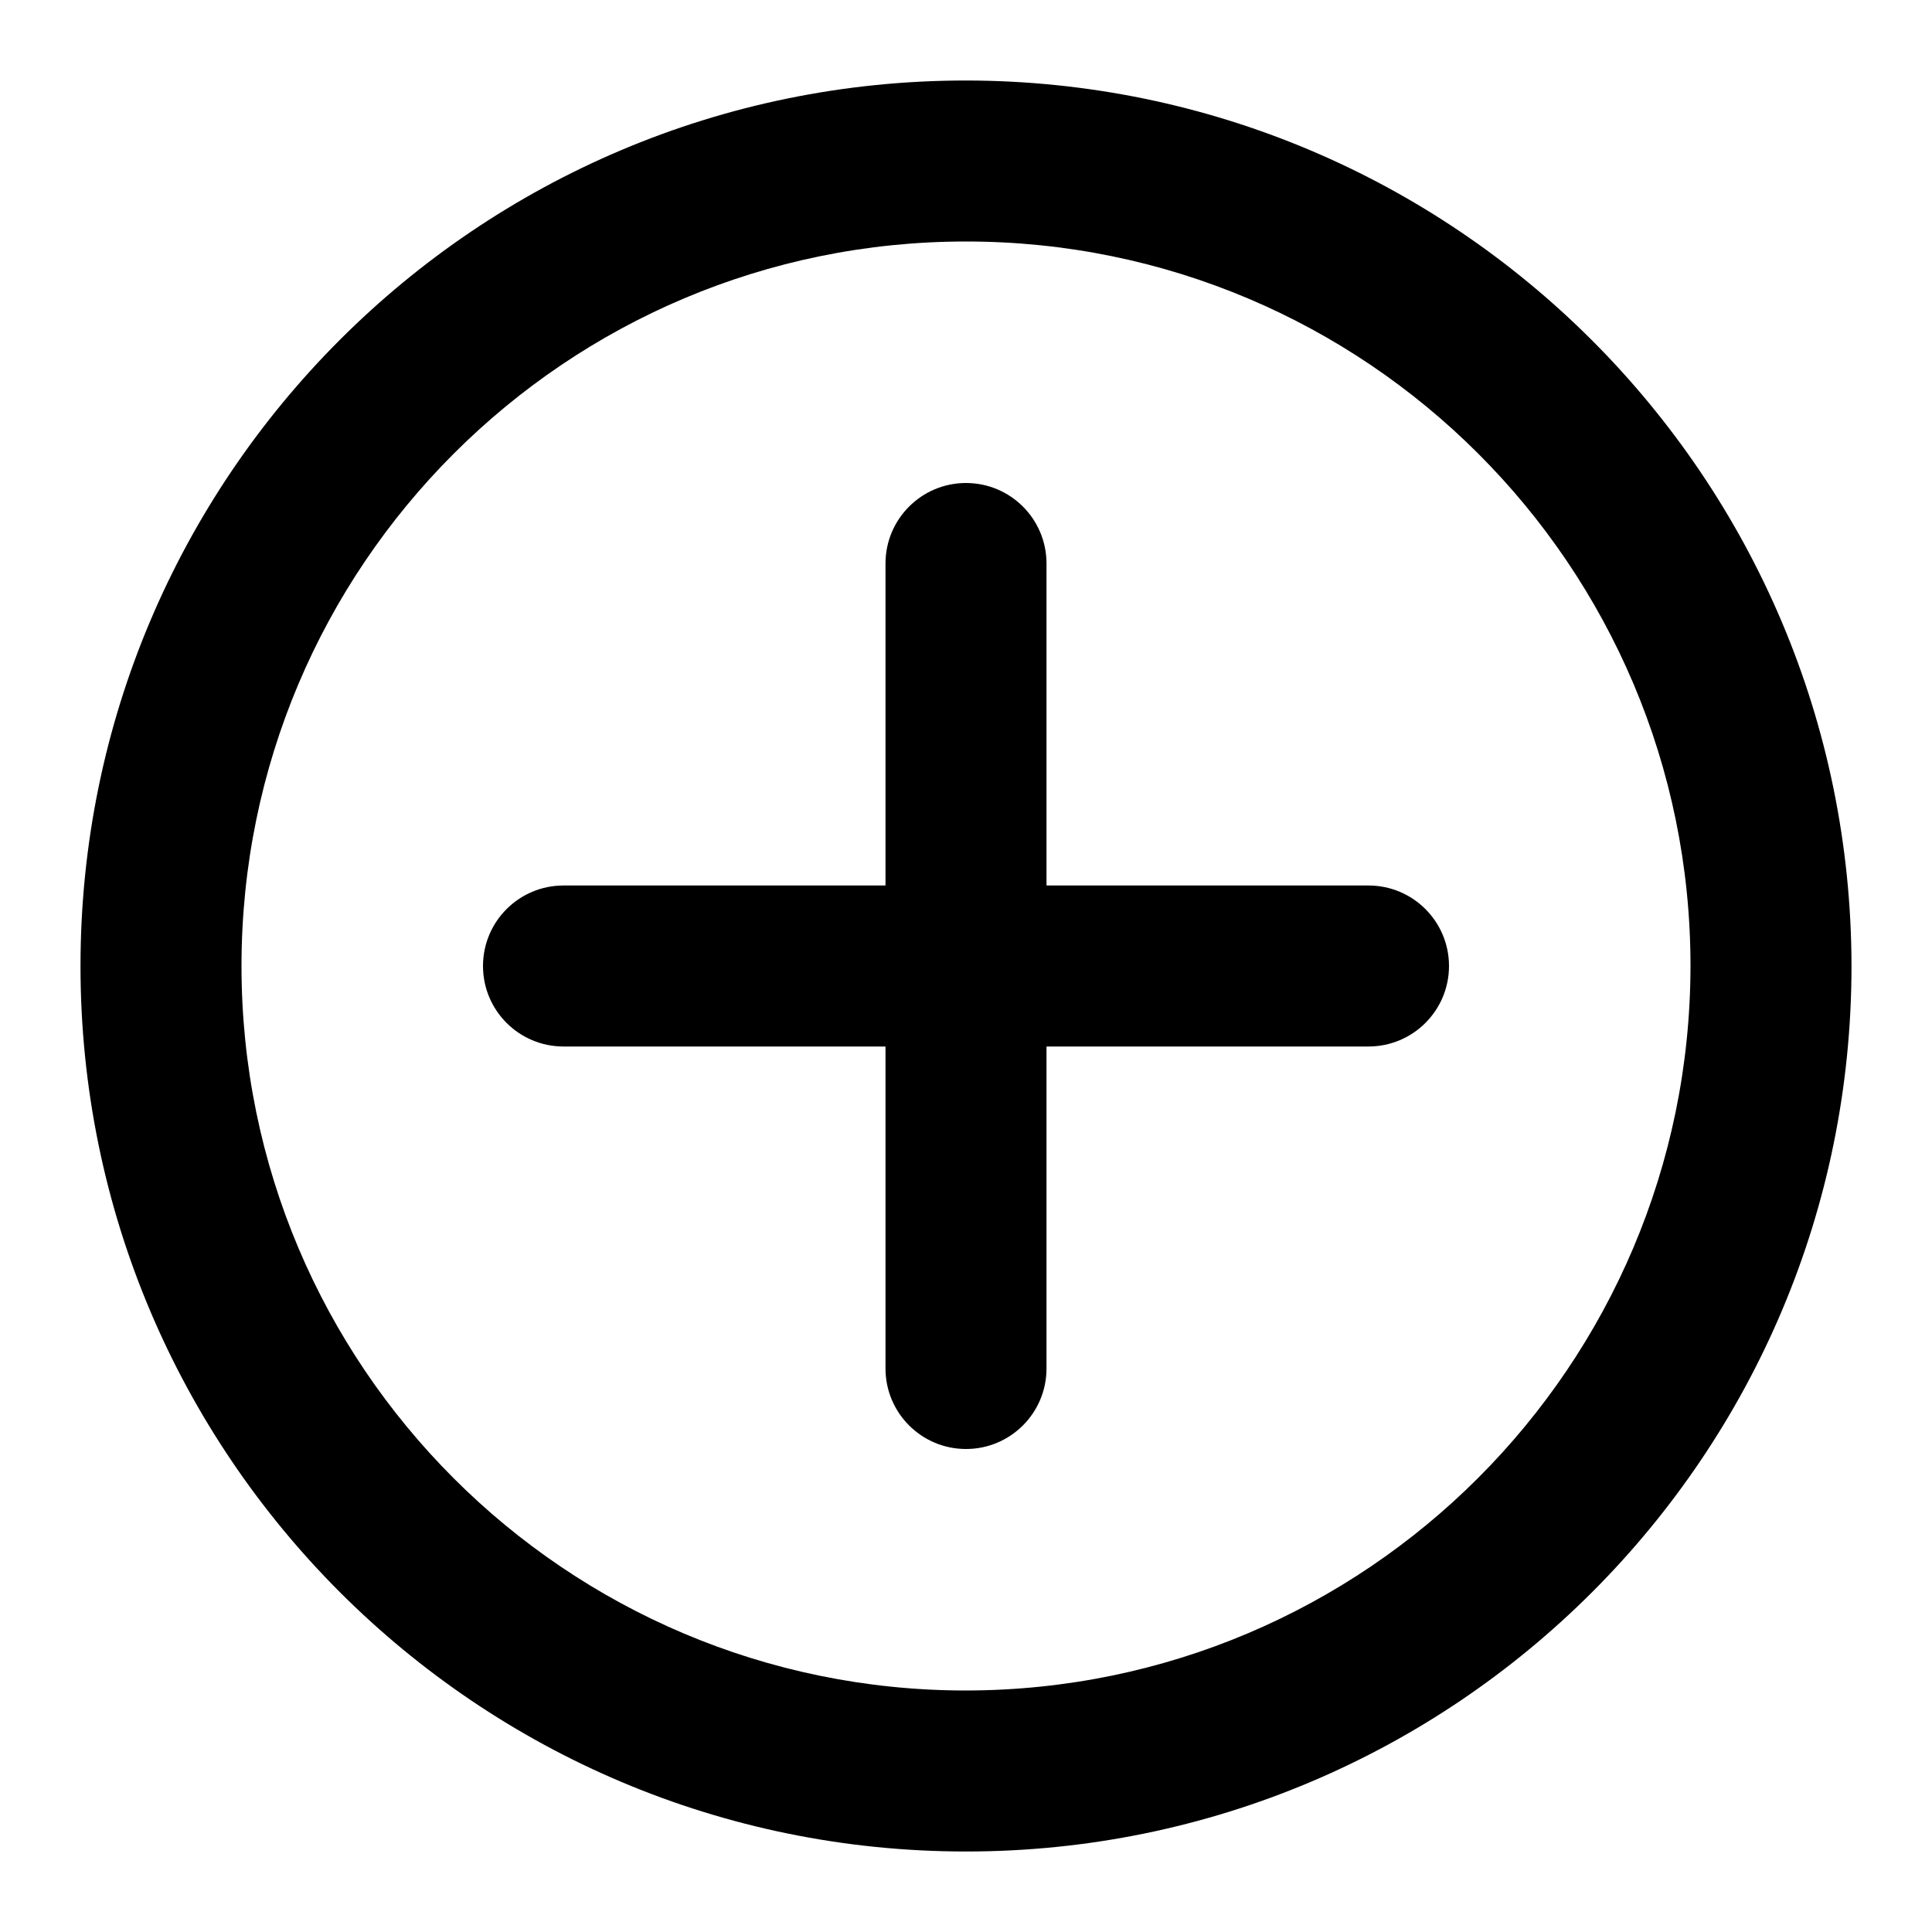
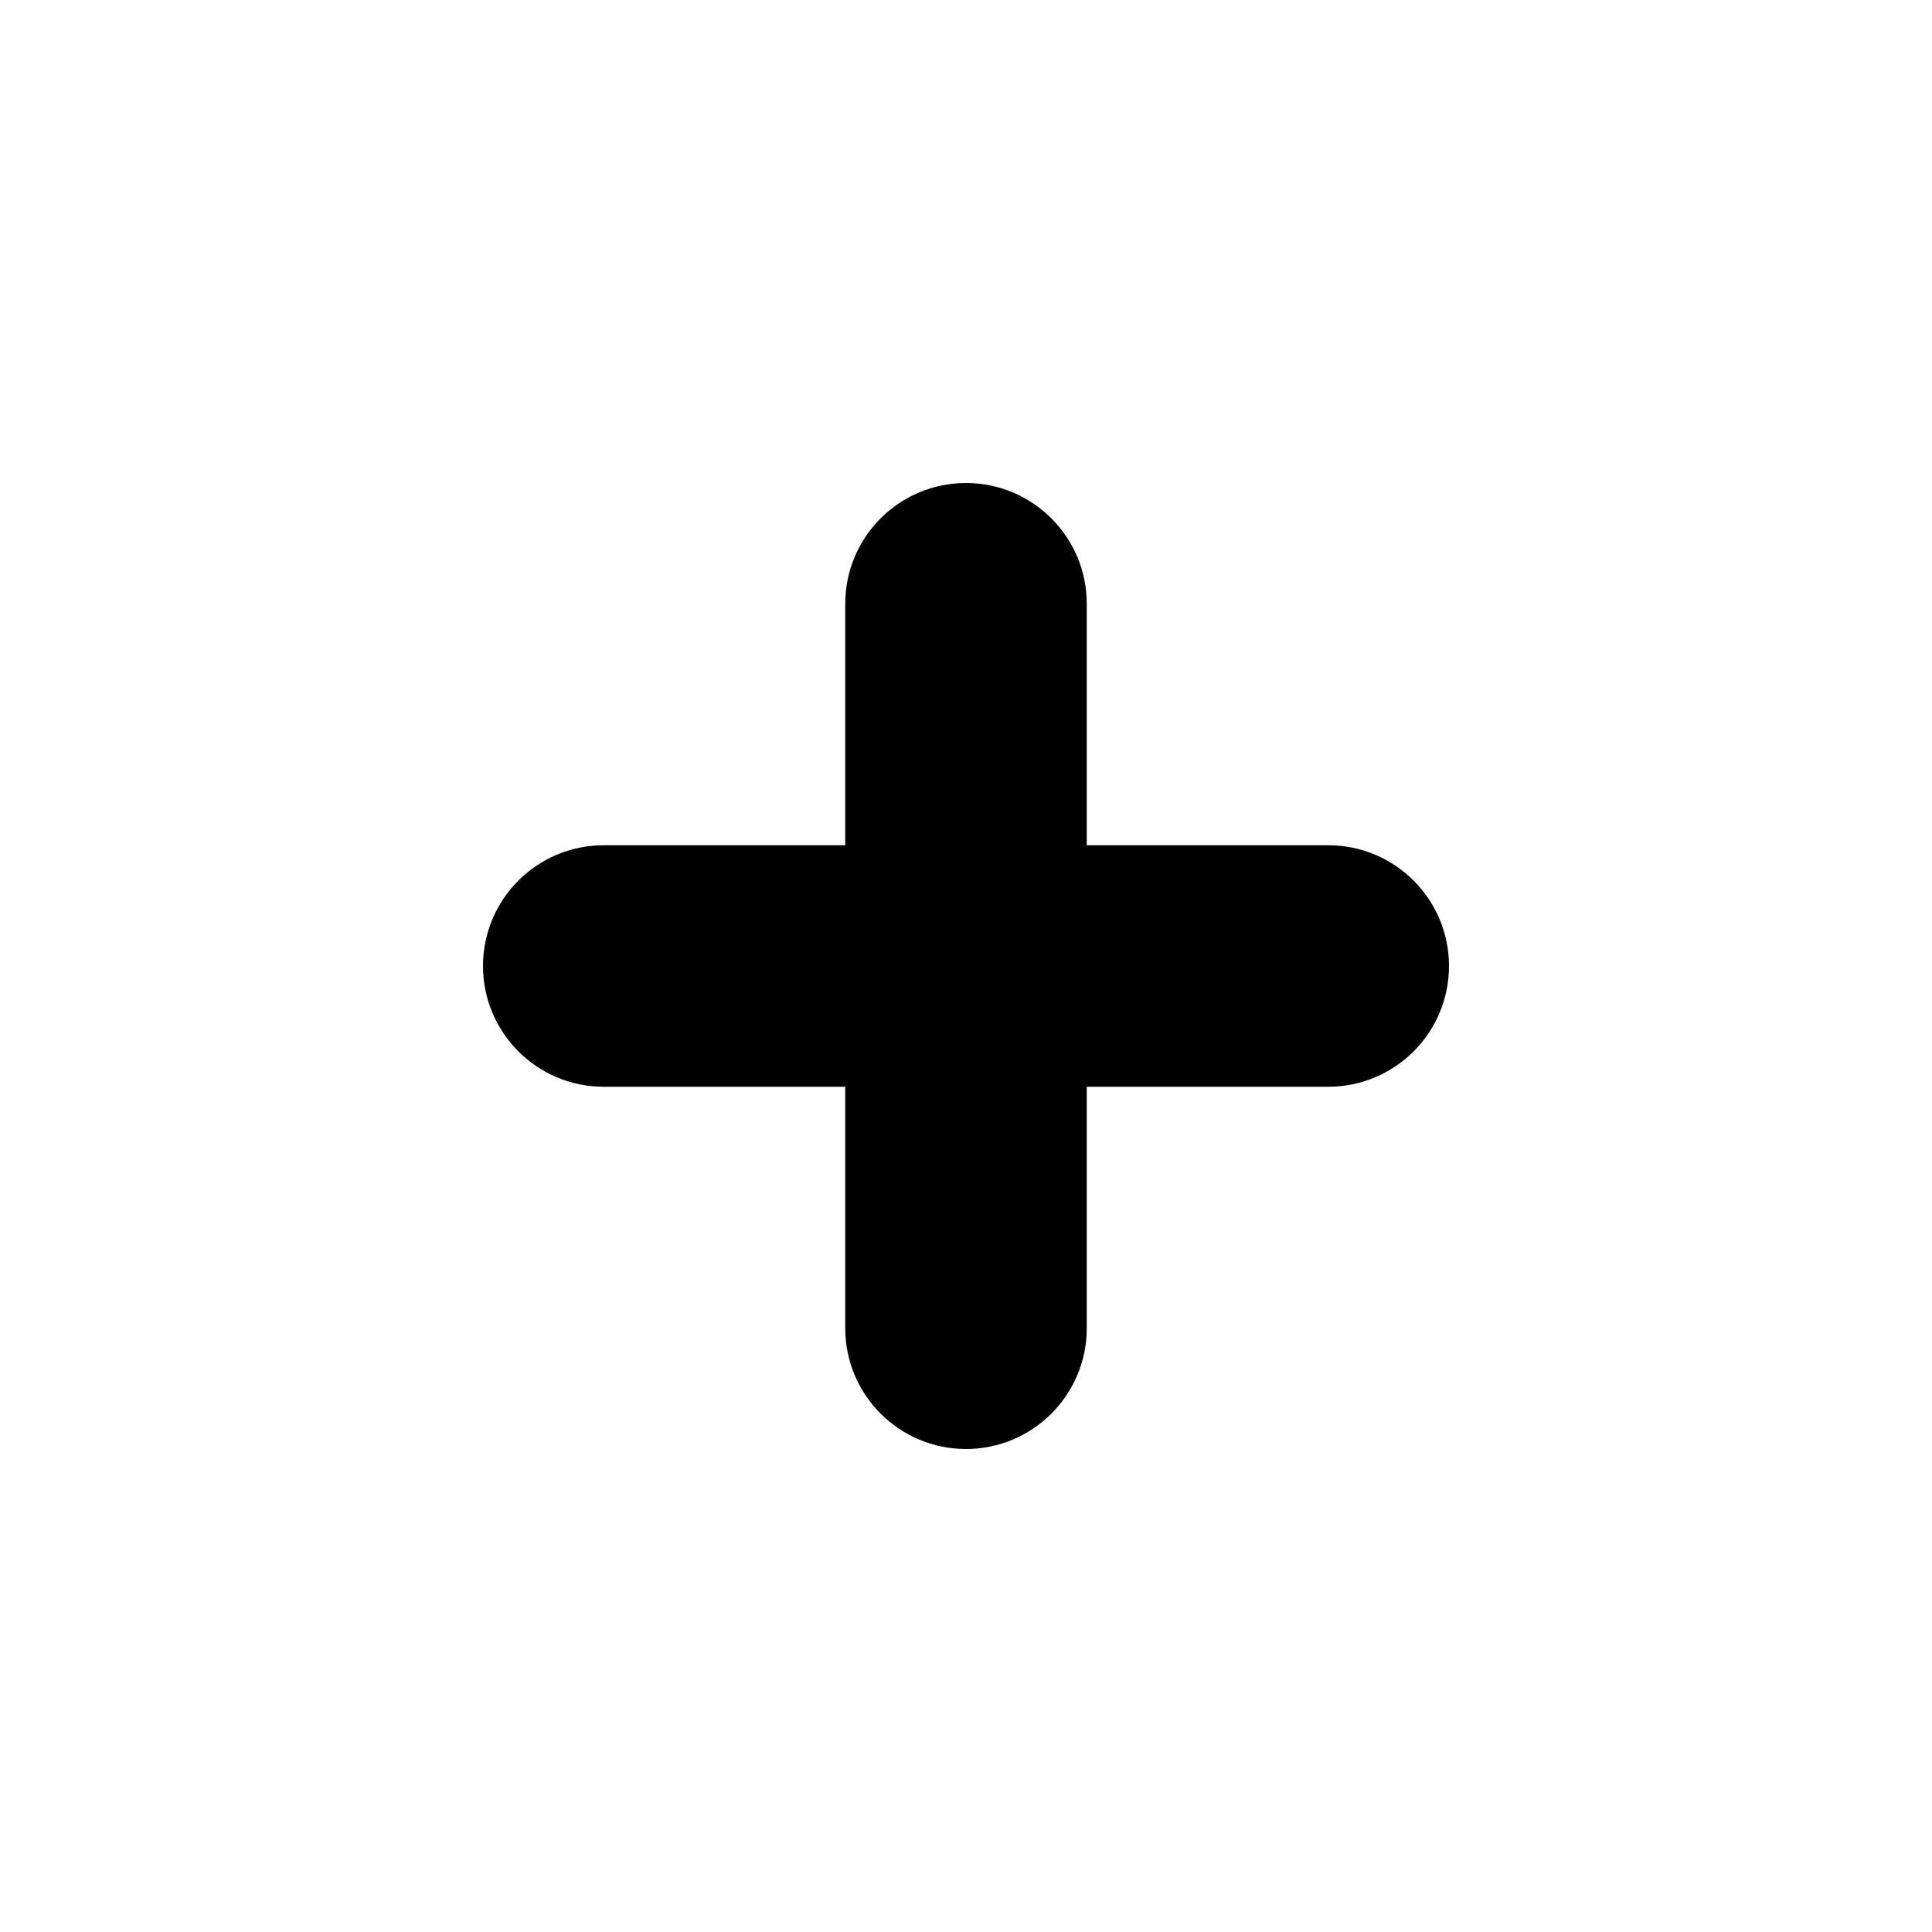
- <svg xmlns="http://www.w3.org/2000/svg" id="Layer_2" height="512" viewBox="0 0 24 24" width="512" data-name="Layer 2">
-   <path d="m12 1a11 11 0 1 0 11 11 11.013 11.013 0 0 0 -11-11zm0 20a9 9 0 1 1 9-9 9.011 9.011 0 0 1 -9 9z" />
-   <path d="m17 11h-4v-4a1 1 0 0 0 -2 0v4h-4a1 1 0 0 0 0 2h4v4a1 1 0 0 0 2 0v-4h4a1 1 0 0 0 0-2z" />
+ <svg xmlns="http://www.w3.org/2000/svg" id="Bold" viewBox="0 0 24 24" width="512" height="512">
+   <path d="M16.5,10.5h-3v-3a1.5,1.5,0,0,0-3,0v3h-3a1.5,1.5,0,0,0,0,3h3v3a1.5,1.5,0,0,0,3,0v-3h3a1.5,1.5,0,0,0,0-3Z" />
</svg>
